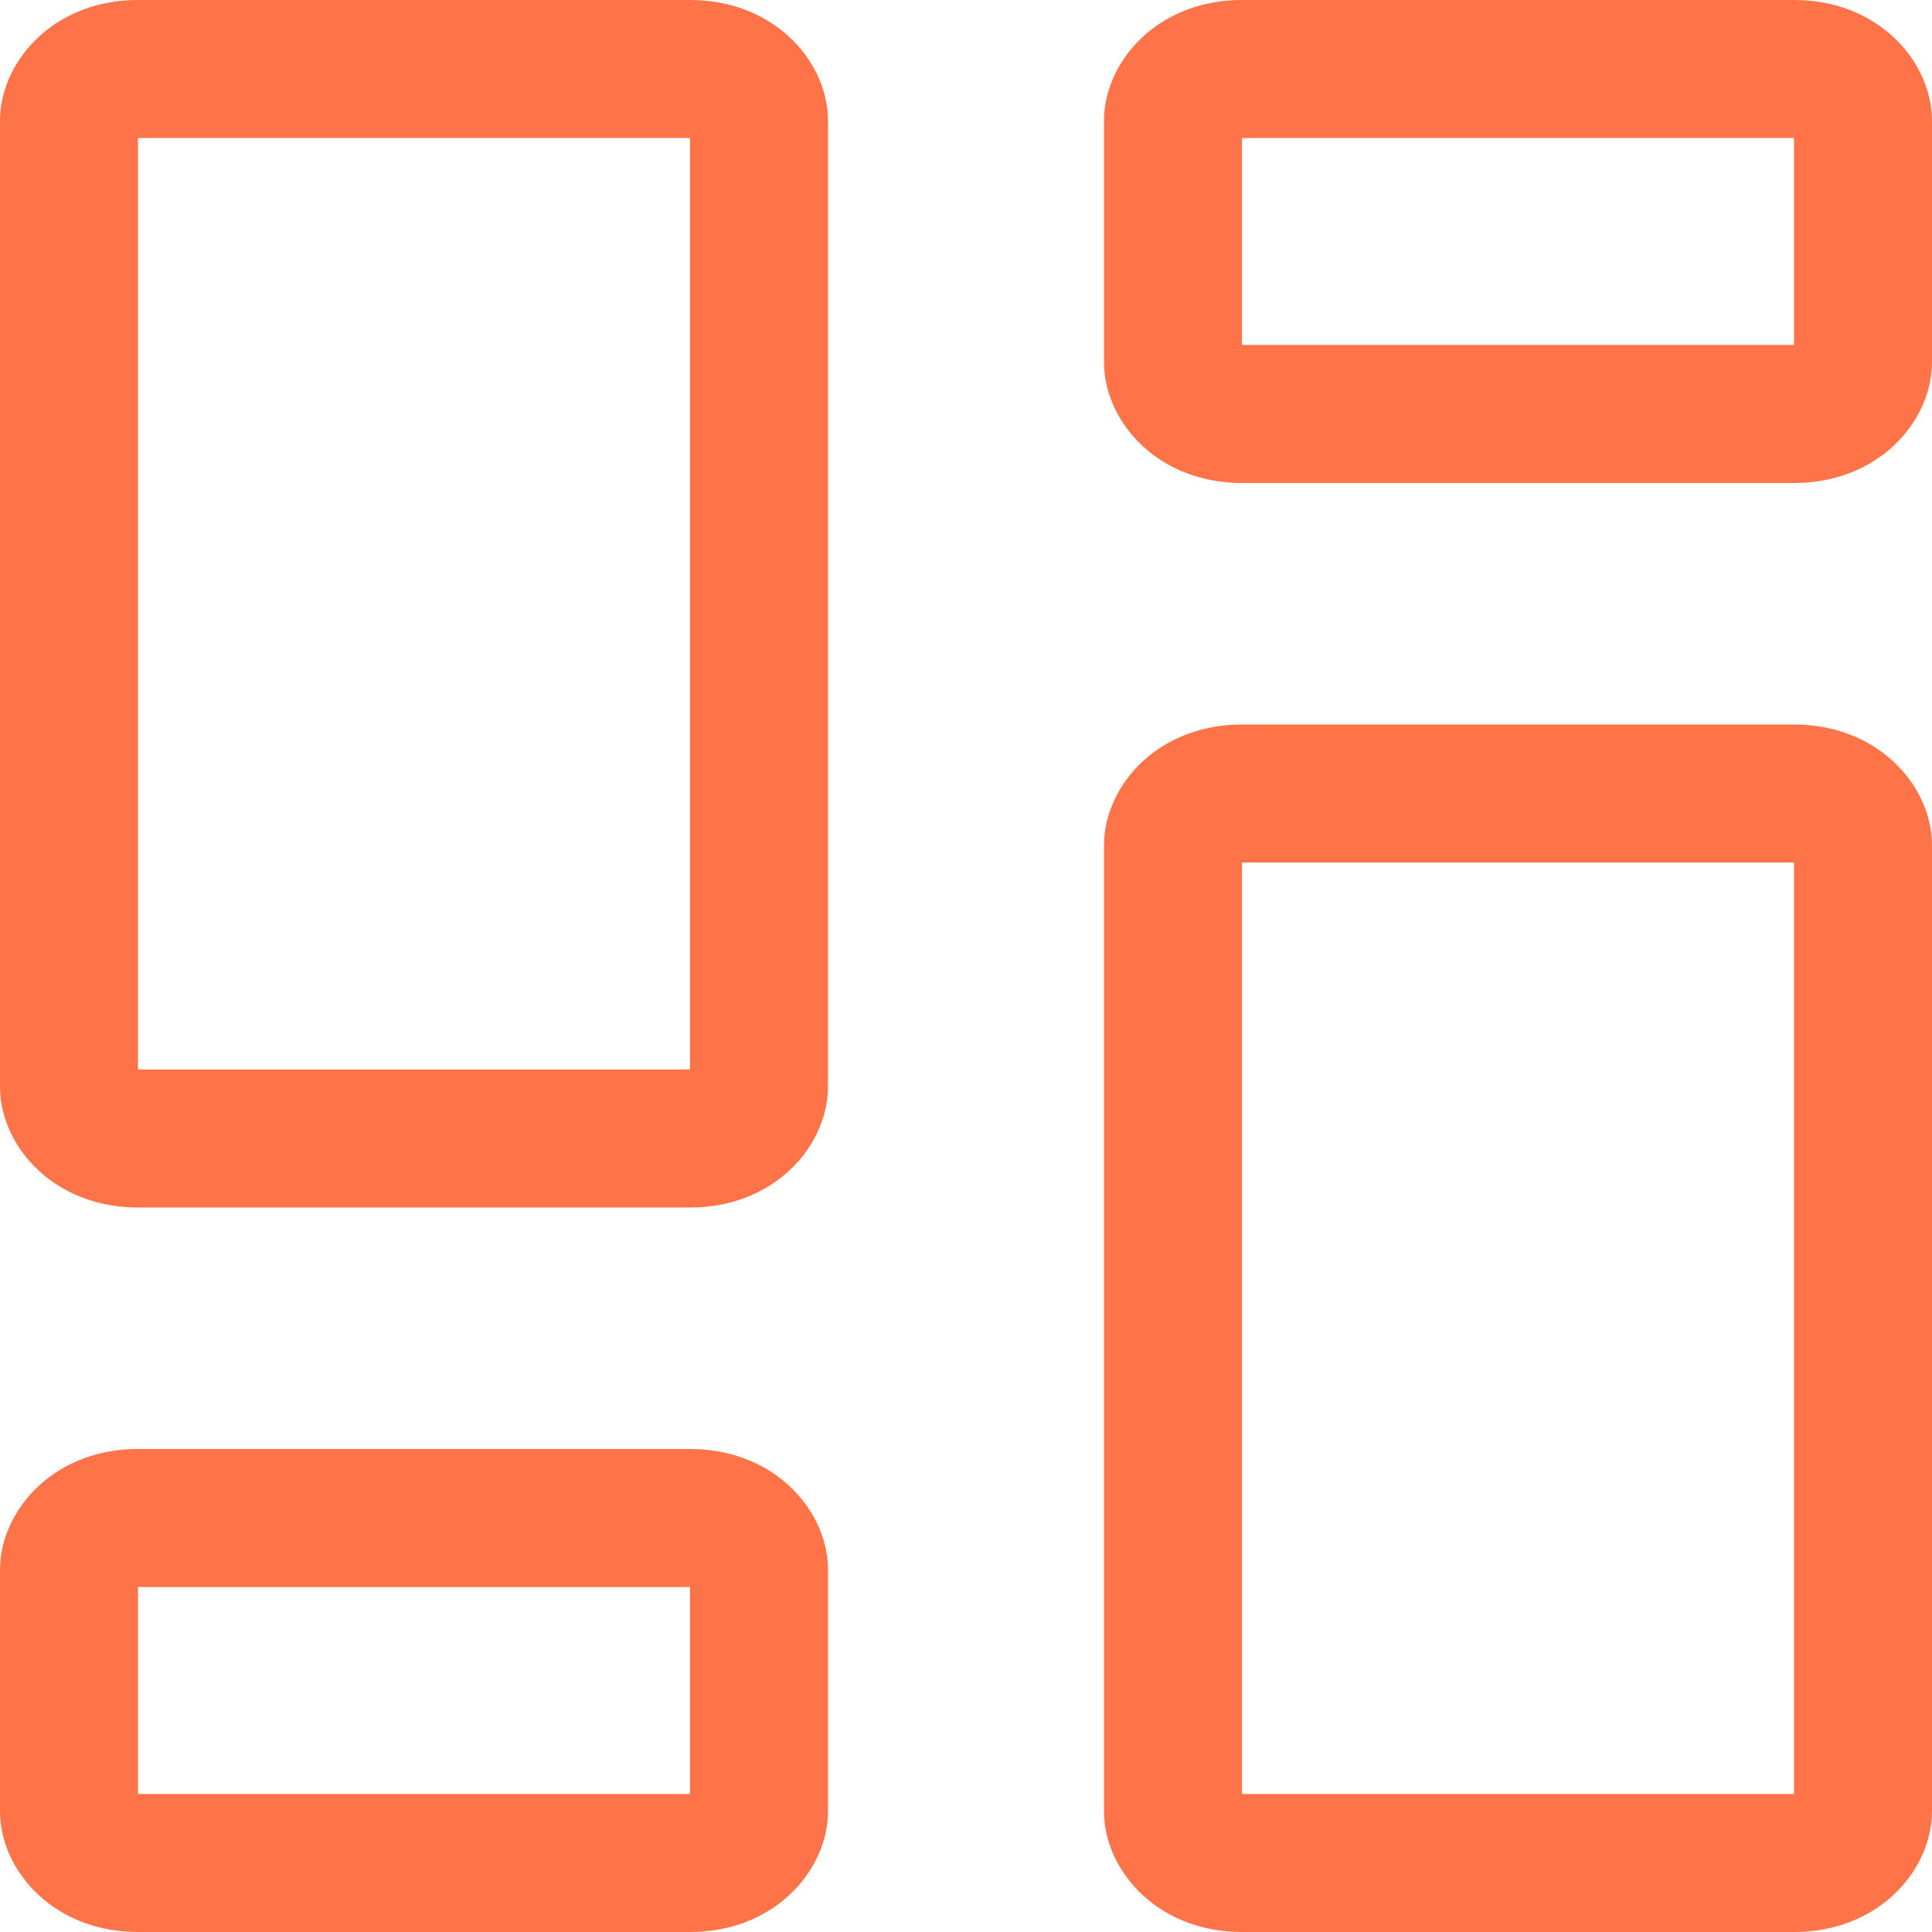
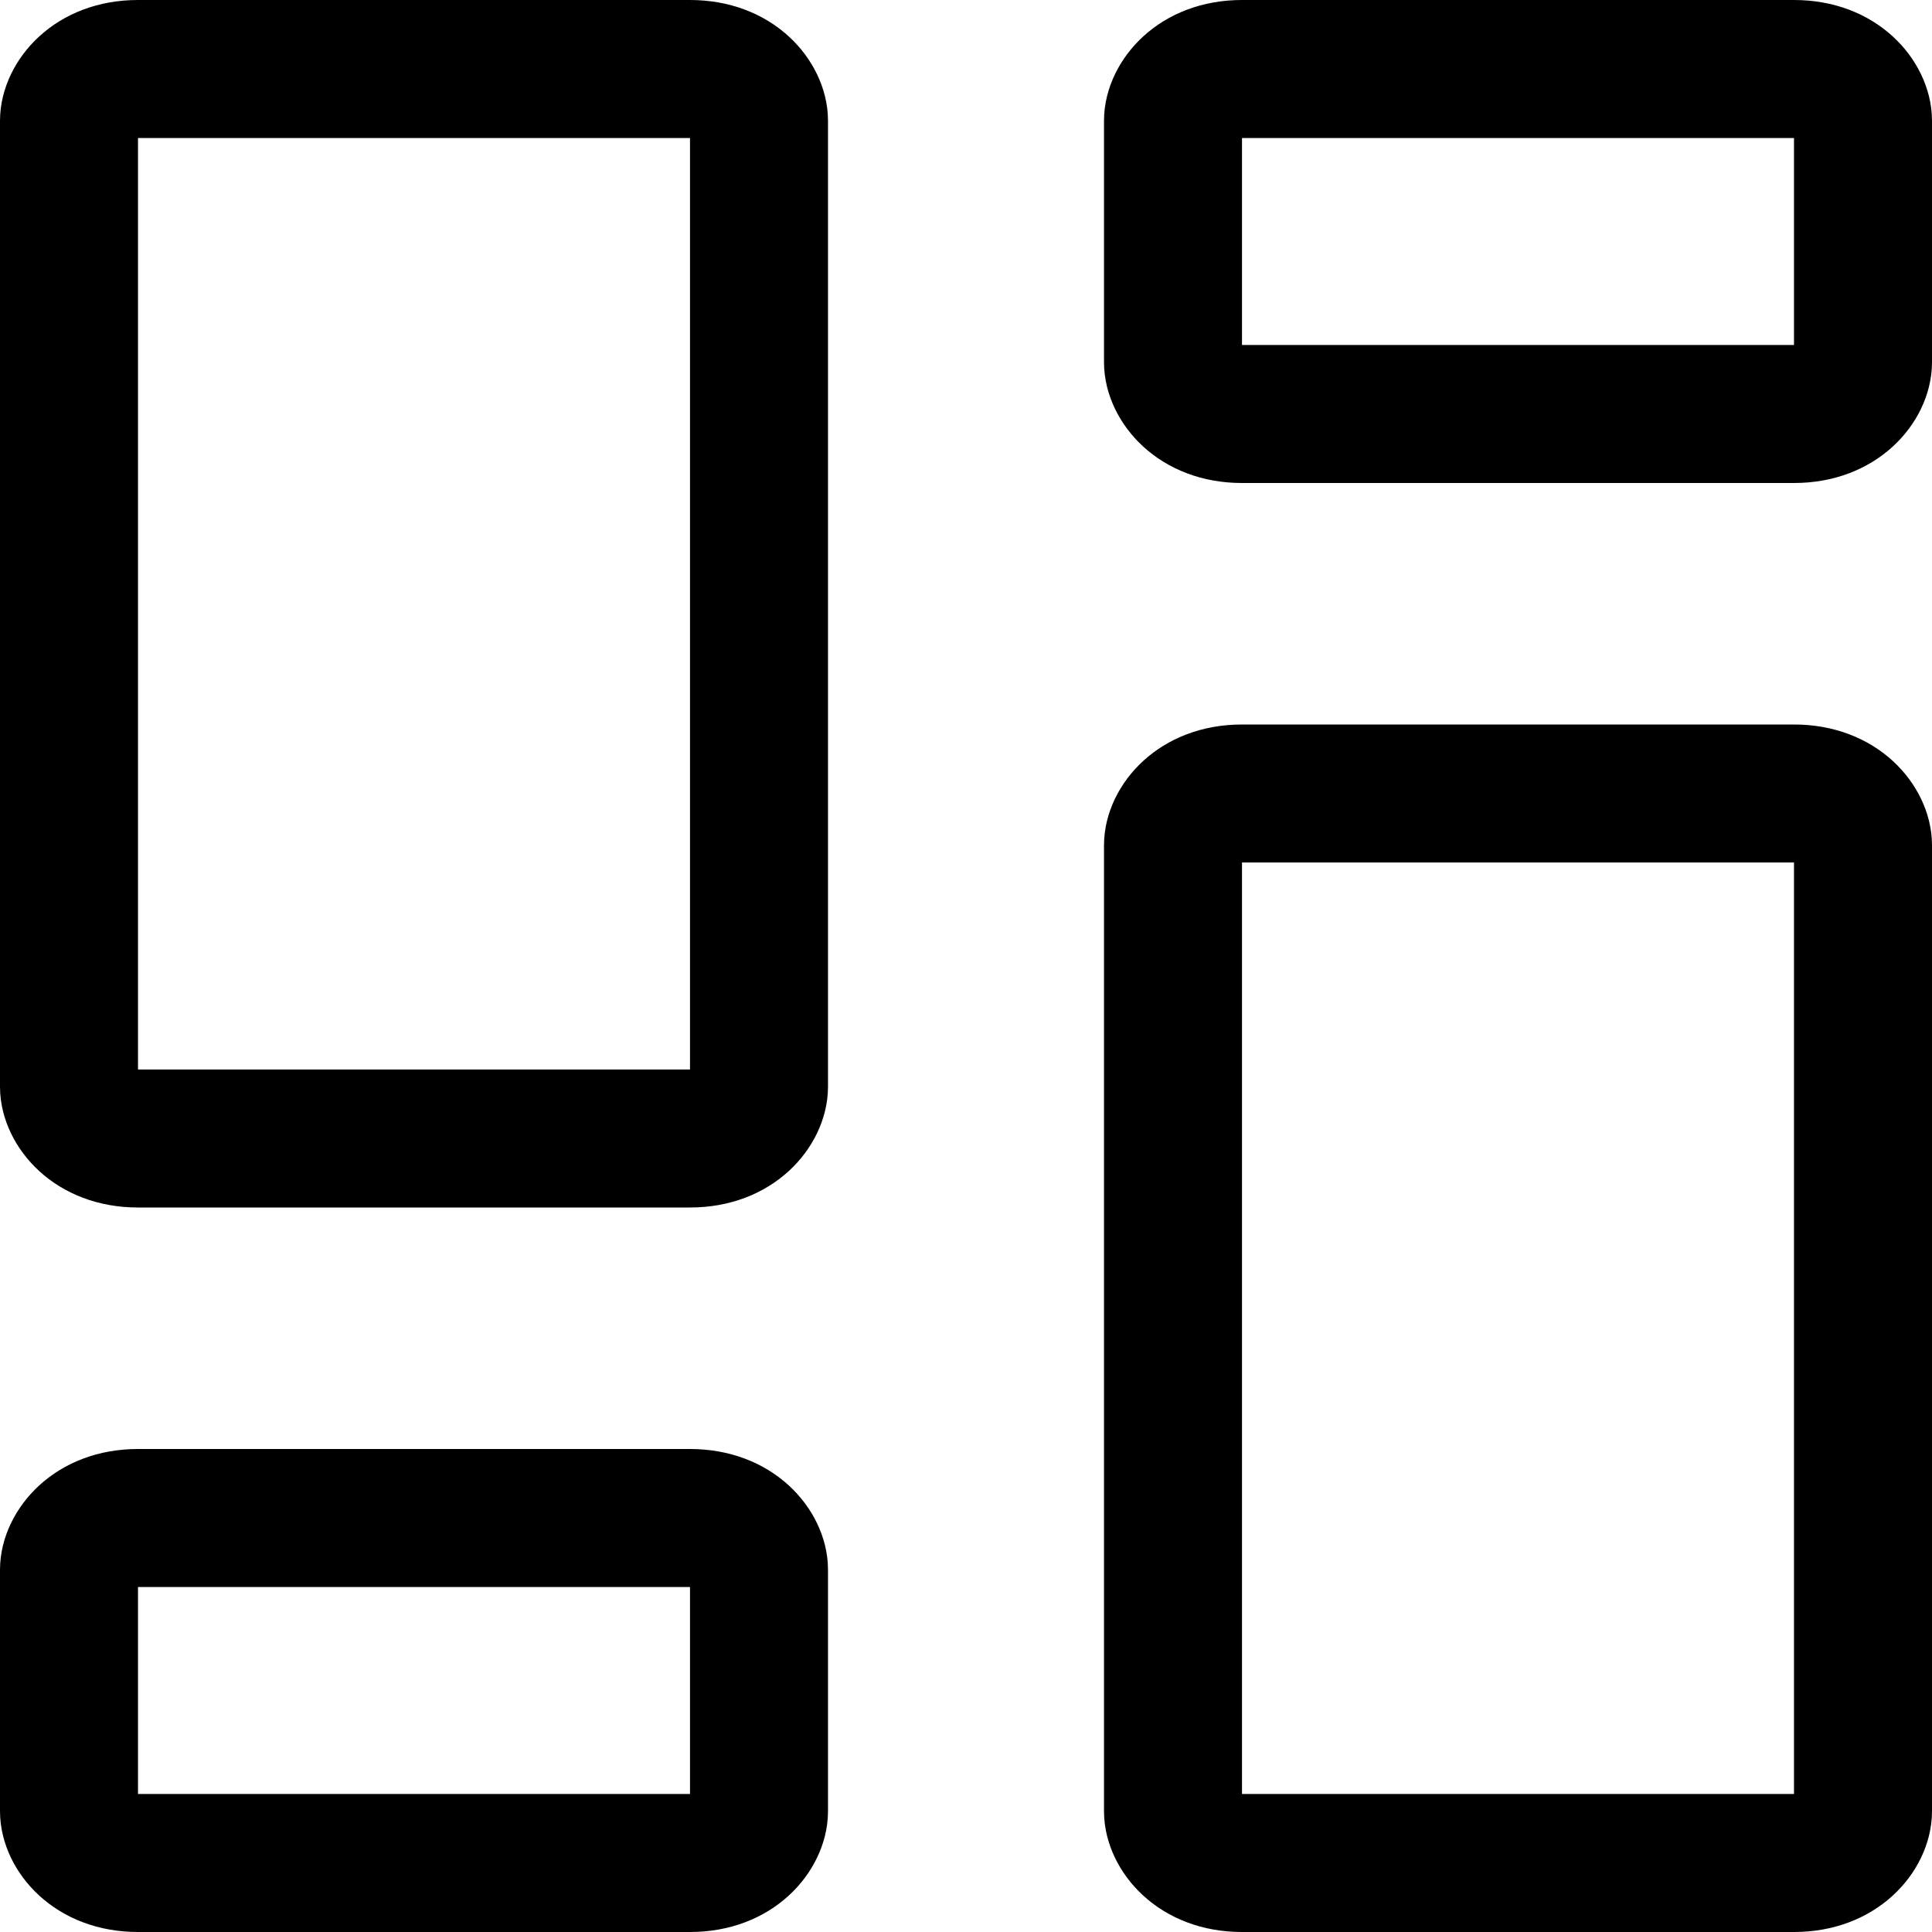
<svg xmlns="http://www.w3.org/2000/svg" width="28" height="28" viewBox="0 0 28 28" fill="none">
-   <path d="M2 22H10C10.682 22 11 22.457 11 22.75V26.25C11 26.543 10.682 27 10 27H2C1.318 27 1 26.543 1 26.25V22.75C1 22.457 1.318 22 2 22ZM18 11.5H26C26.682 11.5 27 11.957 27 12.25V26.25C27 26.543 26.682 27 26 27H18C17.318 27 17 26.543 17 26.25V12.25C17 11.957 17.318 11.5 18 11.5ZM2 1H10C10.682 1 11 1.457 11 1.75V15.75C11 16.043 10.682 16.5 10 16.5H2C1.318 16.5 1 16.043 1 15.75V1.75C1 1.457 1.318 1 2 1ZM18 1H26C26.682 1 27 1.457 27 1.75V5.25C27 5.543 26.682 6 26 6H18C17.318 6 17 5.543 17 5.25V1.75C17 1.457 17.318 1 18 1Z" stroke="#FF7348" stroke-width="2" />
+   <path d="M2 22H10C10.682 22 11 22.457 11 22.75V26.25C11 26.543 10.682 27 10 27H2C1.318 27 1 26.543 1 26.25V22.75C1 22.457 1.318 22 2 22ZM18 11.5H26C26.682 11.5 27 11.957 27 12.25V26.25C27 26.543 26.682 27 26 27H18C17.318 27 17 26.543 17 26.25V12.25C17 11.957 17.318 11.5 18 11.5ZM2 1H10C10.682 1 11 1.457 11 1.75V15.75C11 16.043 10.682 16.5 10 16.5H2C1.318 16.5 1 16.043 1 15.75V1.75C1 1.457 1.318 1 2 1ZM18 1H26C26.682 1 27 1.457 27 1.75V5.25C27 5.543 26.682 6 26 6H18C17.318 6 17 5.543 17 5.25V1.75C17 1.457 17.318 1 18 1Z" stroke="currentColor" stroke-width="2" />
</svg>
